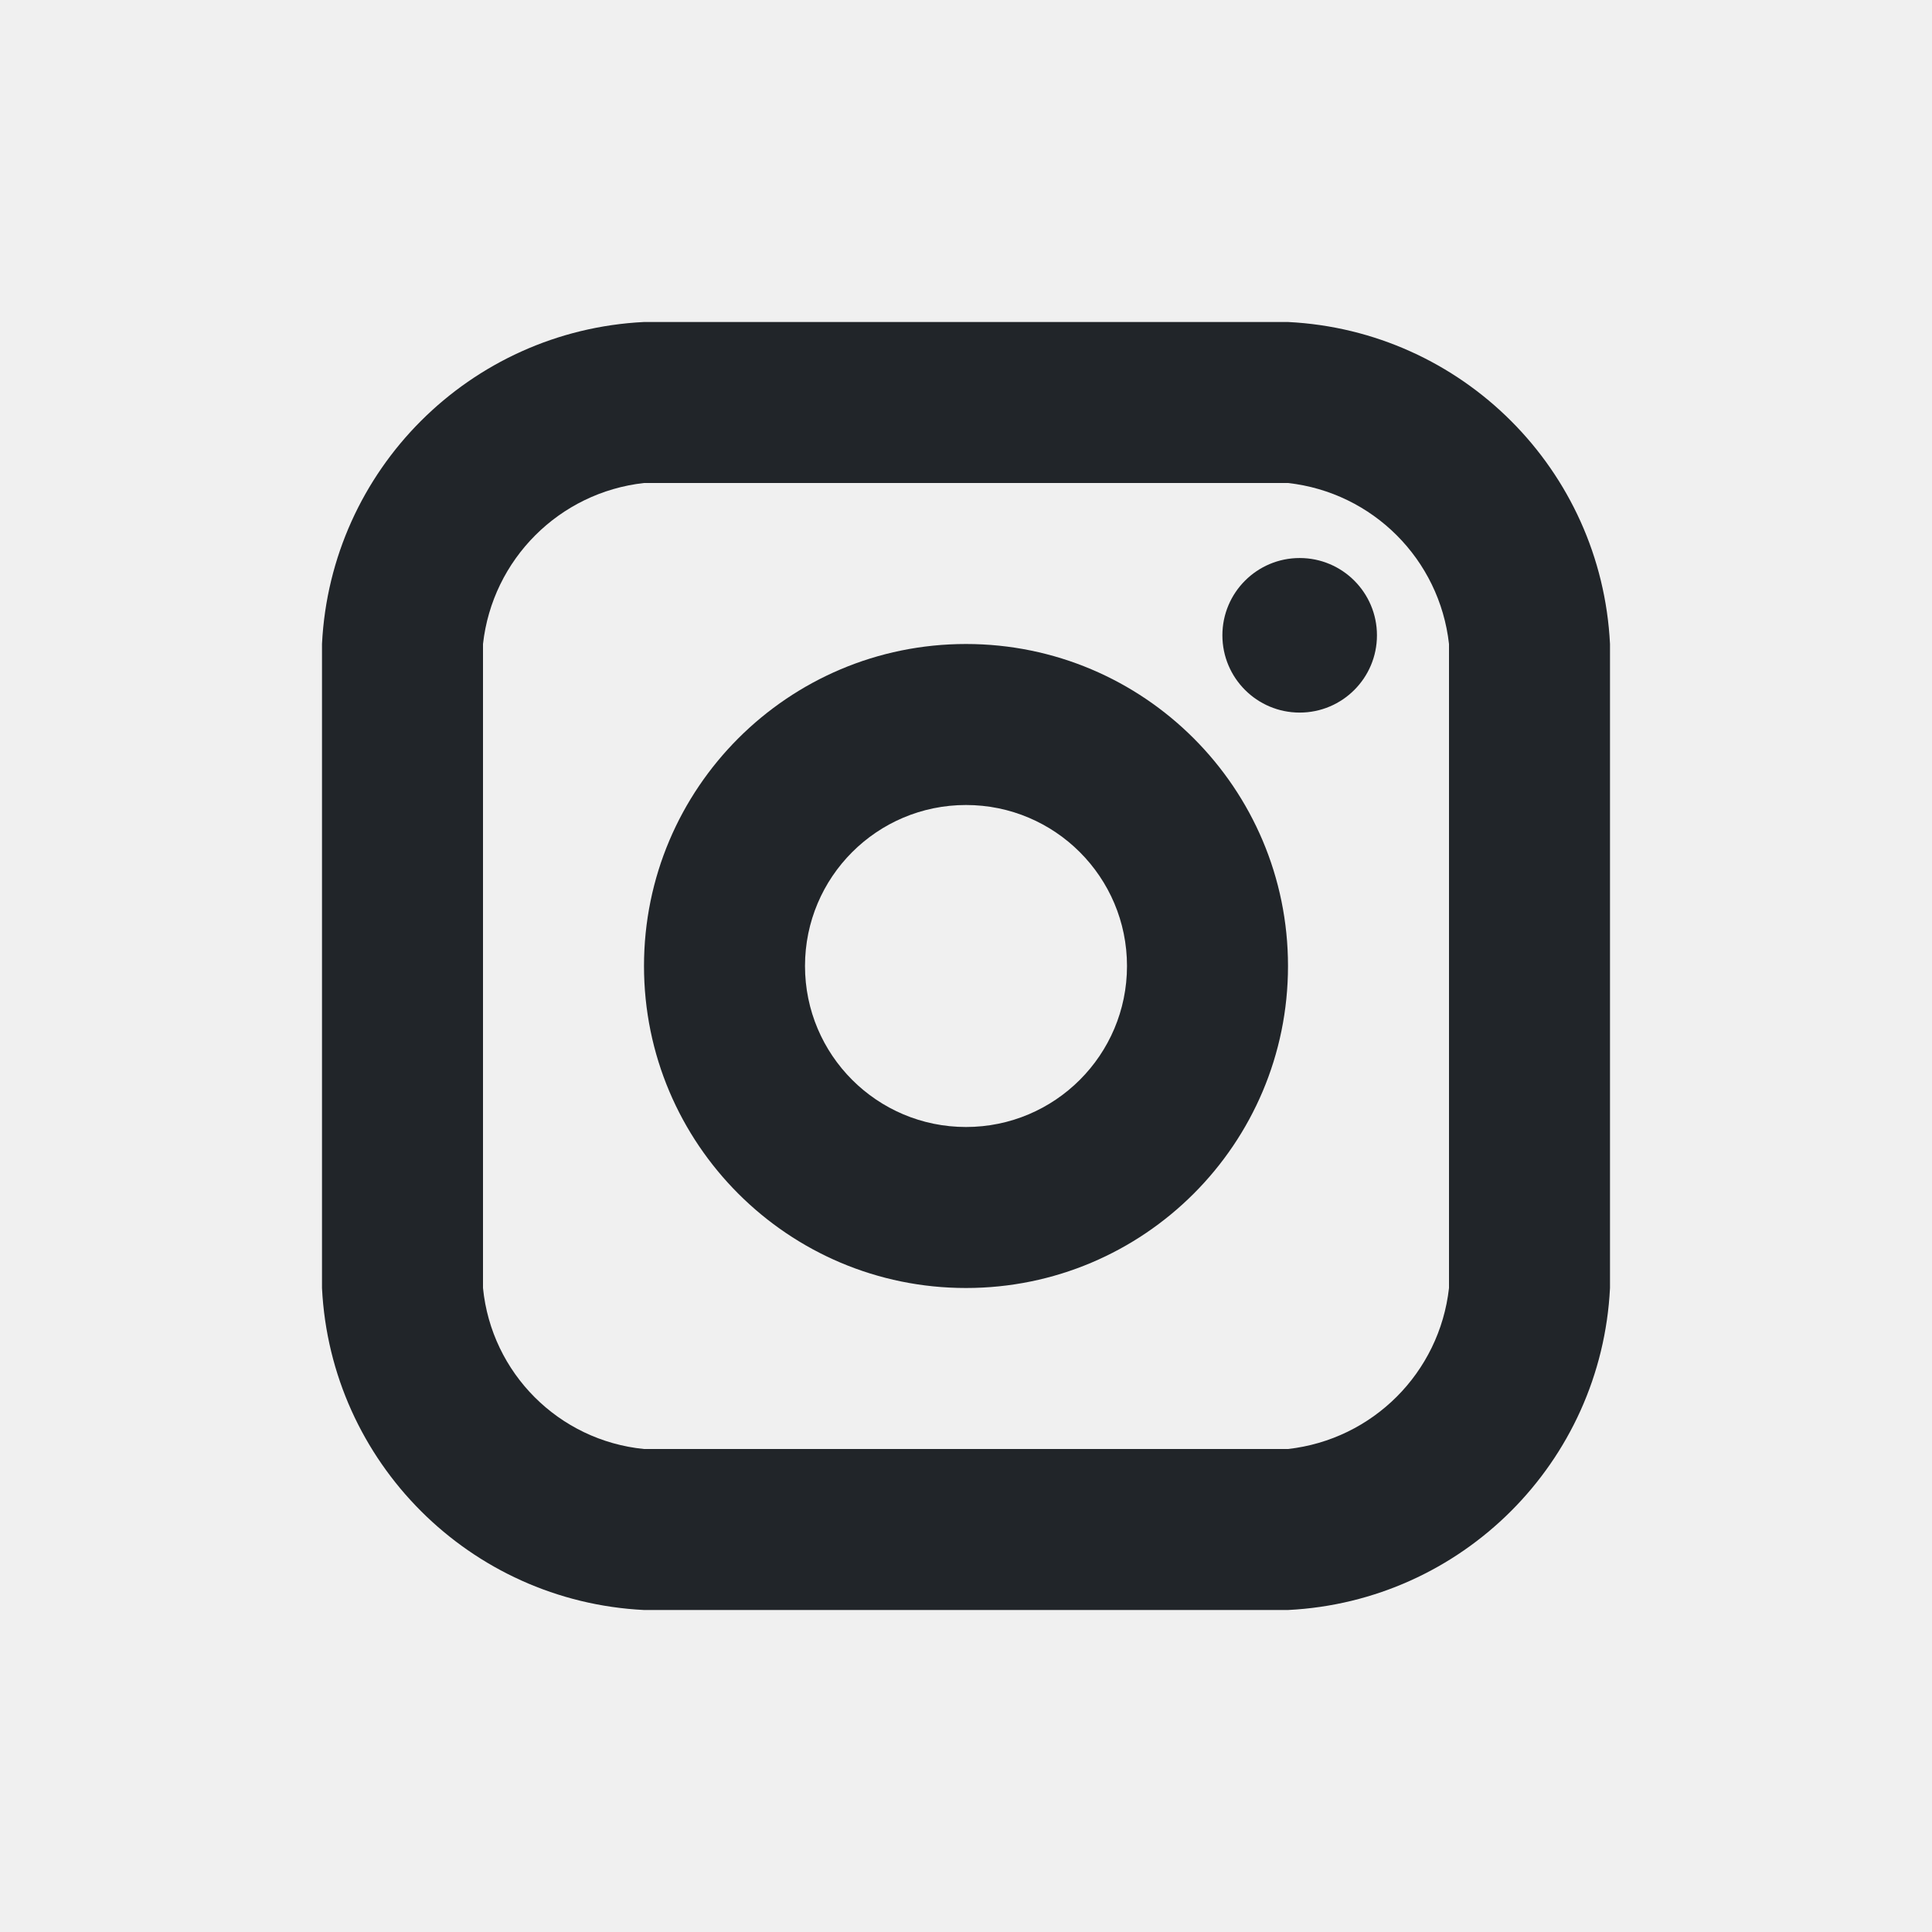
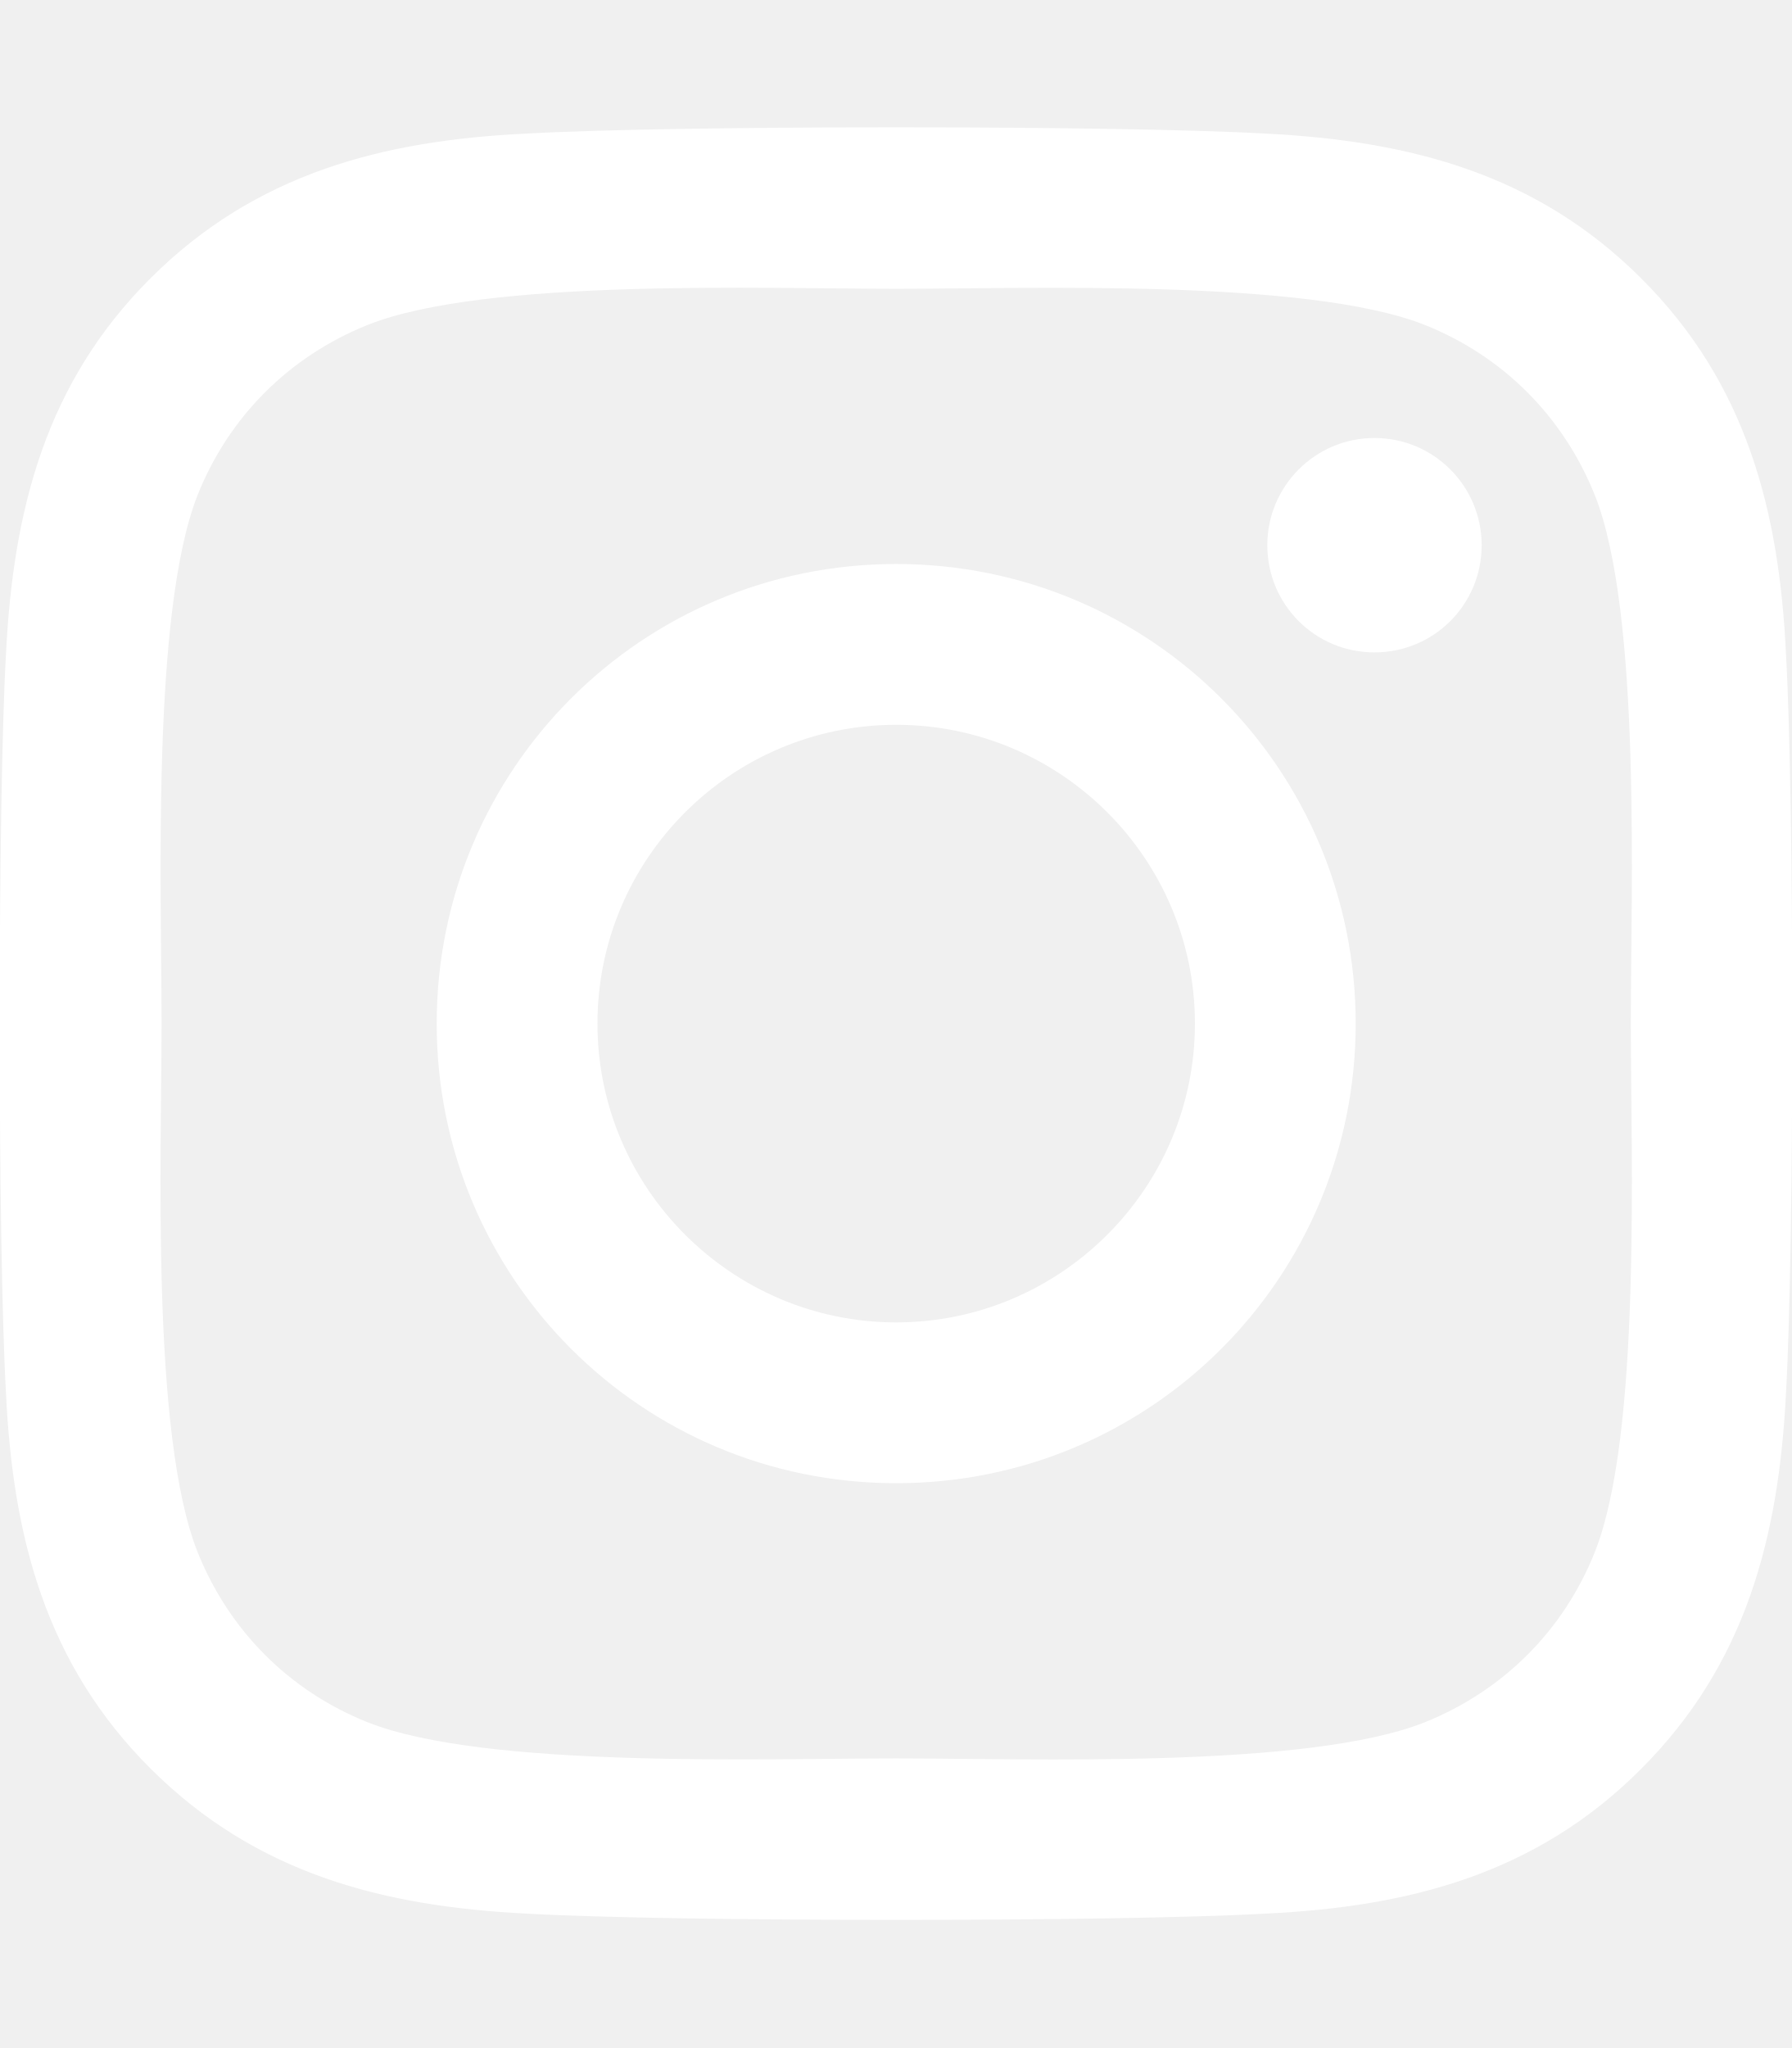
- <svg xmlns="http://www.w3.org/2000/svg" id="Component_7_2" data-name="Component 7 – 2" width="24" height="24" viewBox="0 0 24 24">
-   <rect id="Rectangle_11" data-name="Rectangle 11" width="24" height="24" fill="rgba(255,255,255,0)" />
-   <g id="logo-instagram" transform="translate(4 4)">
-     <circle id="Ellipse_1" data-name="Ellipse 1" cx="0.96" cy="0.96" r="0.96" transform="translate(11.185 2.932)" fill="#212529" />
-     <path id="Path_6" data-name="Path 6" d="M8,12a4,4,0,1,1,4-4A4,4,0,0,1,8,12ZM8,6a2,2,0,1,0,2,2A2,2,0,0,0,8,6Z" fill="#212529" />
-     <path id="Path_7" data-name="Path 7" d="M12,16H4a4.214,4.214,0,0,1-4-4V4A4.214,4.214,0,0,1,4,0h8a4.214,4.214,0,0,1,4,4v8A4.214,4.214,0,0,1,12,16ZM4,2A2.265,2.265,0,0,0,2,4v8a2.231,2.231,0,0,0,2,2h8a2.265,2.265,0,0,0,2-2V4a2.265,2.265,0,0,0-2-2Z" fill="#212529" />
-   </g>
+ <svg xmlns="http://www.w3.org/2000/svg" height="1em" viewBox="0 0 448 512">
+   <style>svg{fill:#ffffff}</style>
+   <path d="M224.1 141c-63.6 0-114.9 51.3-114.9 114.9s51.3 114.9 114.9 114.9S339 319.5 339 255.9 287.7 141 224.1 141zm0 189.6c-41.1 0-74.7-33.5-74.7-74.7s33.5-74.7 74.7-74.7 74.7 33.5 74.7 74.7-33.6 74.7-74.7 74.7zm146.4-194.3c0 14.9-12 26.8-26.8 26.8-14.9 0-26.8-12-26.8-26.8s12-26.8 26.8-26.8 26.8 12 26.8 26.8zm76.1 27.2c-1.7-35.9-9.9-67.7-36.2-93.9-26.2-26.2-58-34.4-93.9-36.2-37-2.1-147.9-2.1-184.9 0-35.8 1.7-67.6 9.9-93.9 36.1s-34.4 58-36.2 93.9c-2.1 37-2.1 147.9 0 184.9 1.7 35.9 9.9 67.7 36.2 93.9s58 34.4 93.9 36.2c37 2.1 147.9 2.1 184.9 0 35.9-1.7 67.7-9.9 93.9-36.2 26.2-26.2 34.4-58 36.2-93.9 2.1-37 2.1-147.8 0-184.8zM398.8 388c-7.8 19.6-22.9 34.7-42.6 42.6-29.5 11.7-99.5 9-132.1 9s-102.7 2.6-132.1-9c-19.6-7.8-34.7-22.9-42.6-42.6-11.7-29.5-9-99.5-9-132.1s-2.6-102.7 9-132.1c7.8-19.6 22.9-34.7 42.6-42.6 29.5-11.7 99.5-9 132.1-9s102.7-2.6 132.1 9c19.6 7.8 34.7 22.9 42.6 42.6 11.7 29.5 9 99.5 9 132.1s2.7 102.7-9 132.1z" />
</svg>
